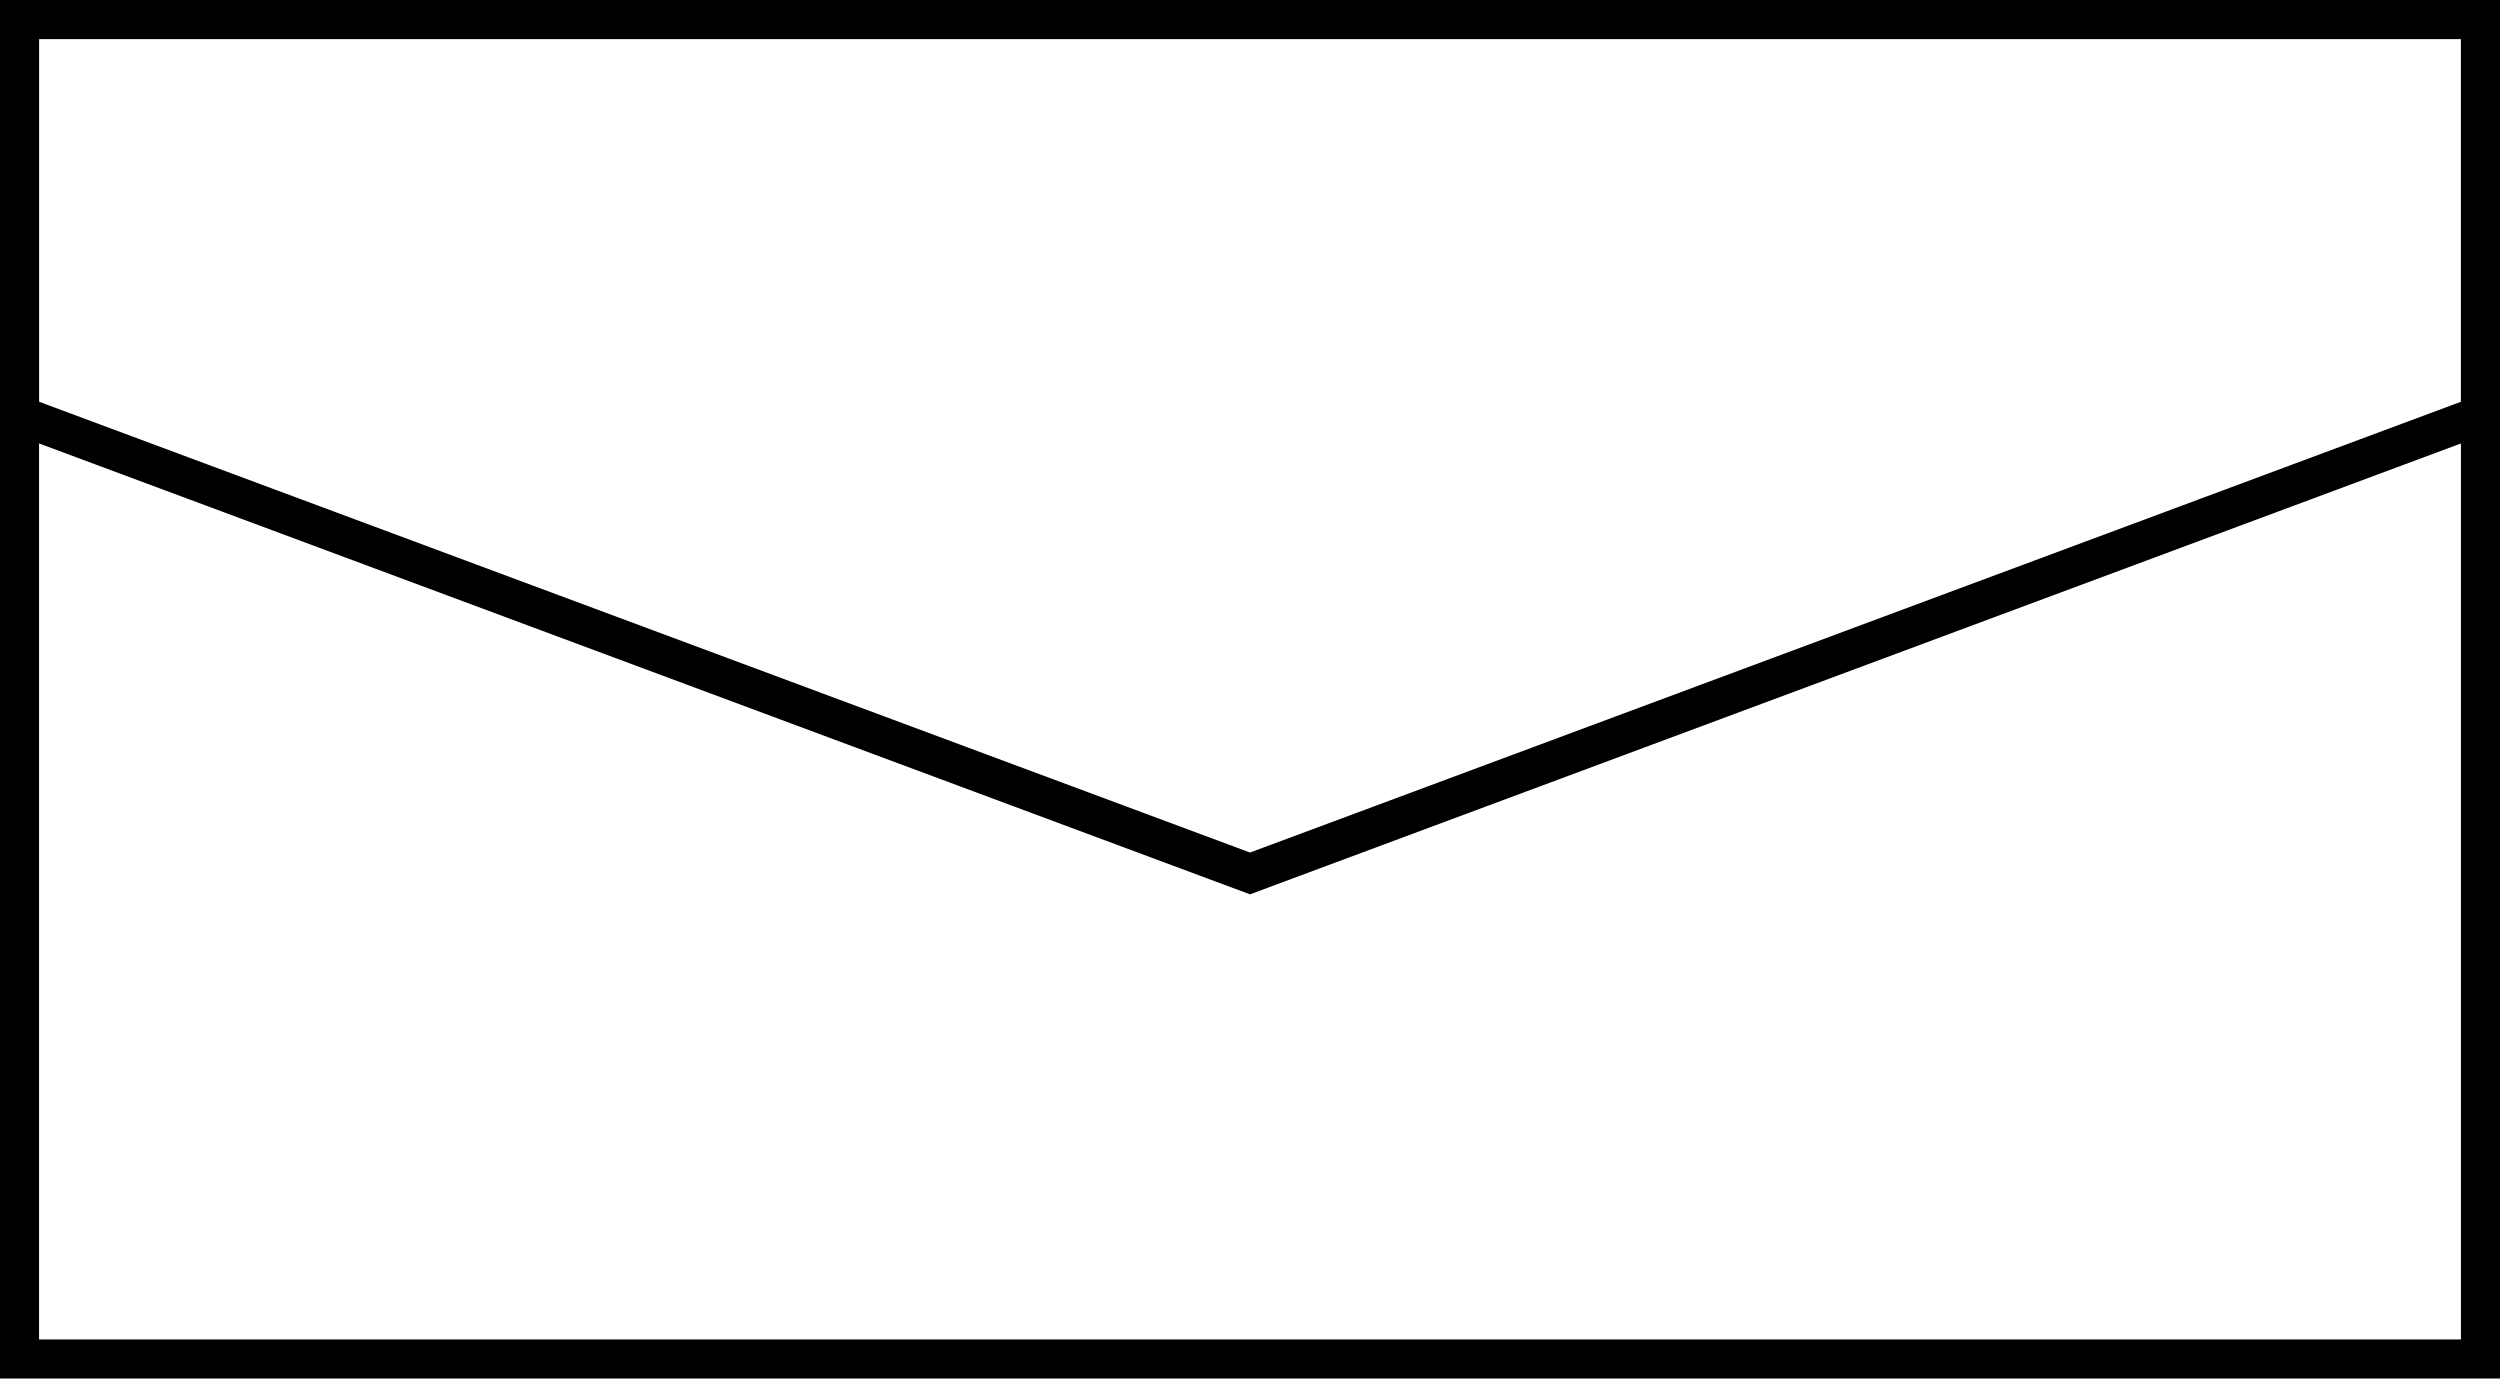
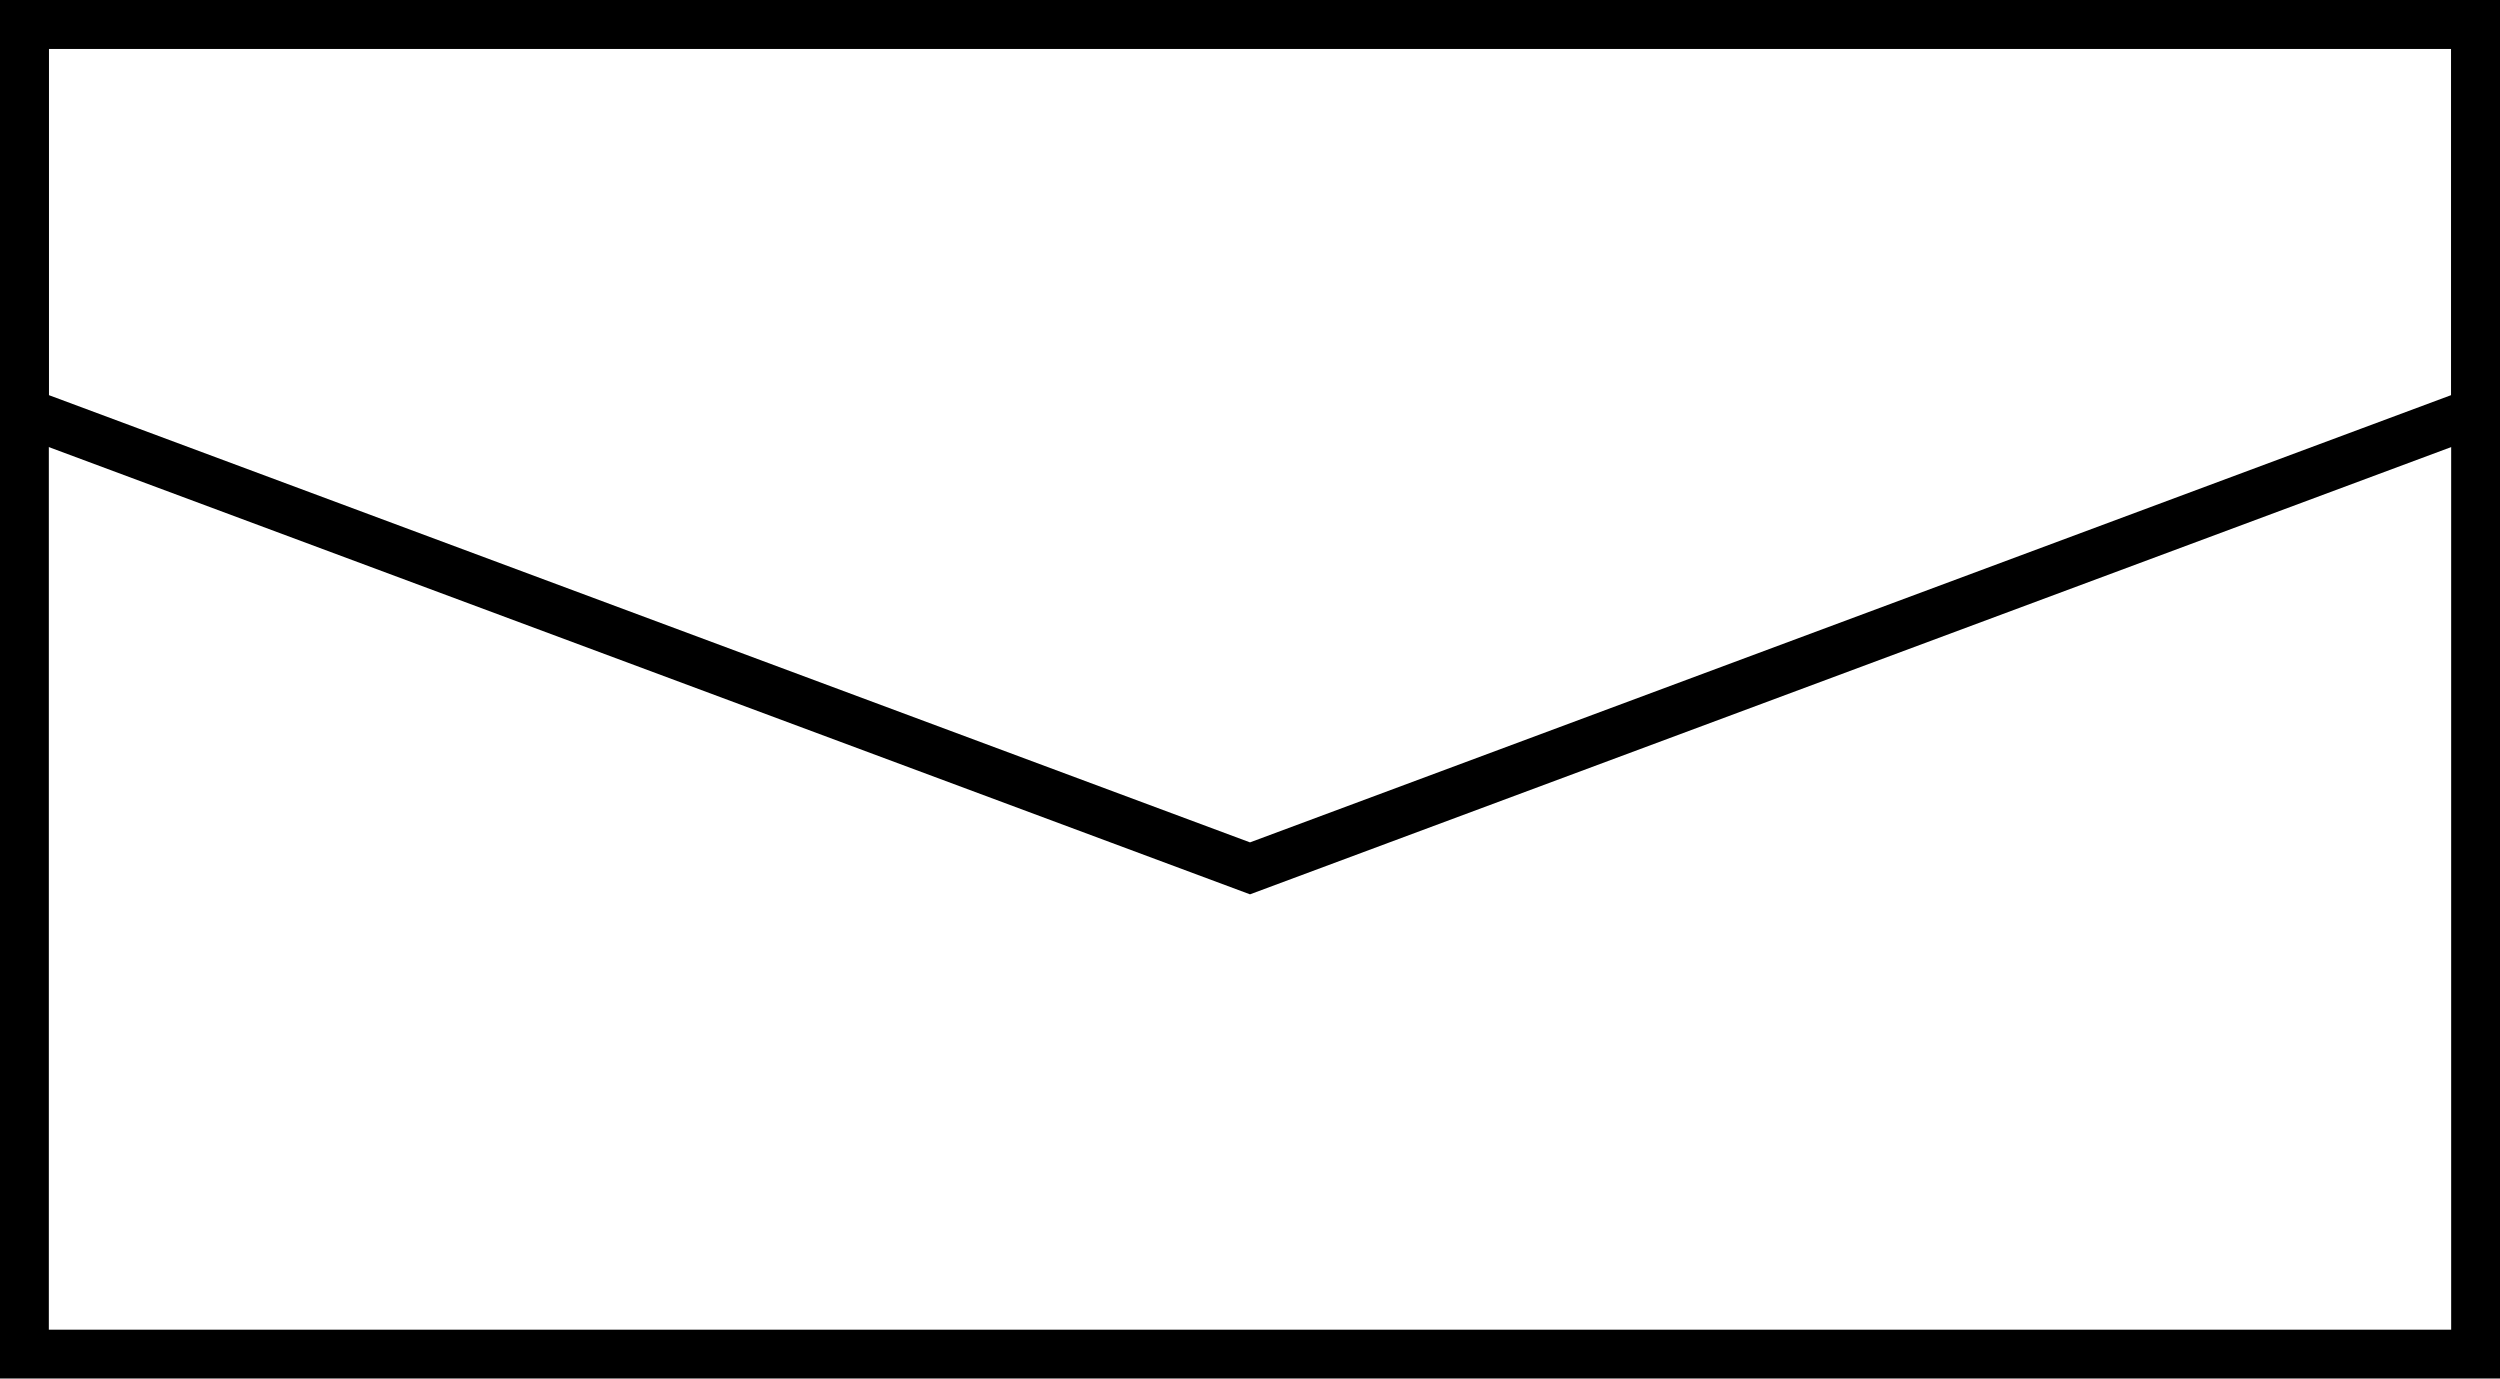
<svg xmlns="http://www.w3.org/2000/svg" viewBox="0 0 128 70.58">
  <g id="a" />
  <g id="b">
    <g id="c">
-       <path d="M126,2V68.58H2V2H126M128,0H0V70.58H128V0h0Z" />
-       <path d="M126,2V20.57l-62,23.08L2,20.57V2H126m2-2H0V21.96l64,23.83,64-23.83V0h0Z" />
+       <path d="M125.5,2.5V68.08H2.5V2.5H125.5m2.5-2.5H0V70.58H128V0h0Z" />
+       <path d="M125.5,2.5V20.23l-61.5,22.9L2.5,20.23V2.5H125.5M128,0H0V21.96l64,23.83,64-23.83V0h0Z" />
    </g>
  </g>
</svg>
